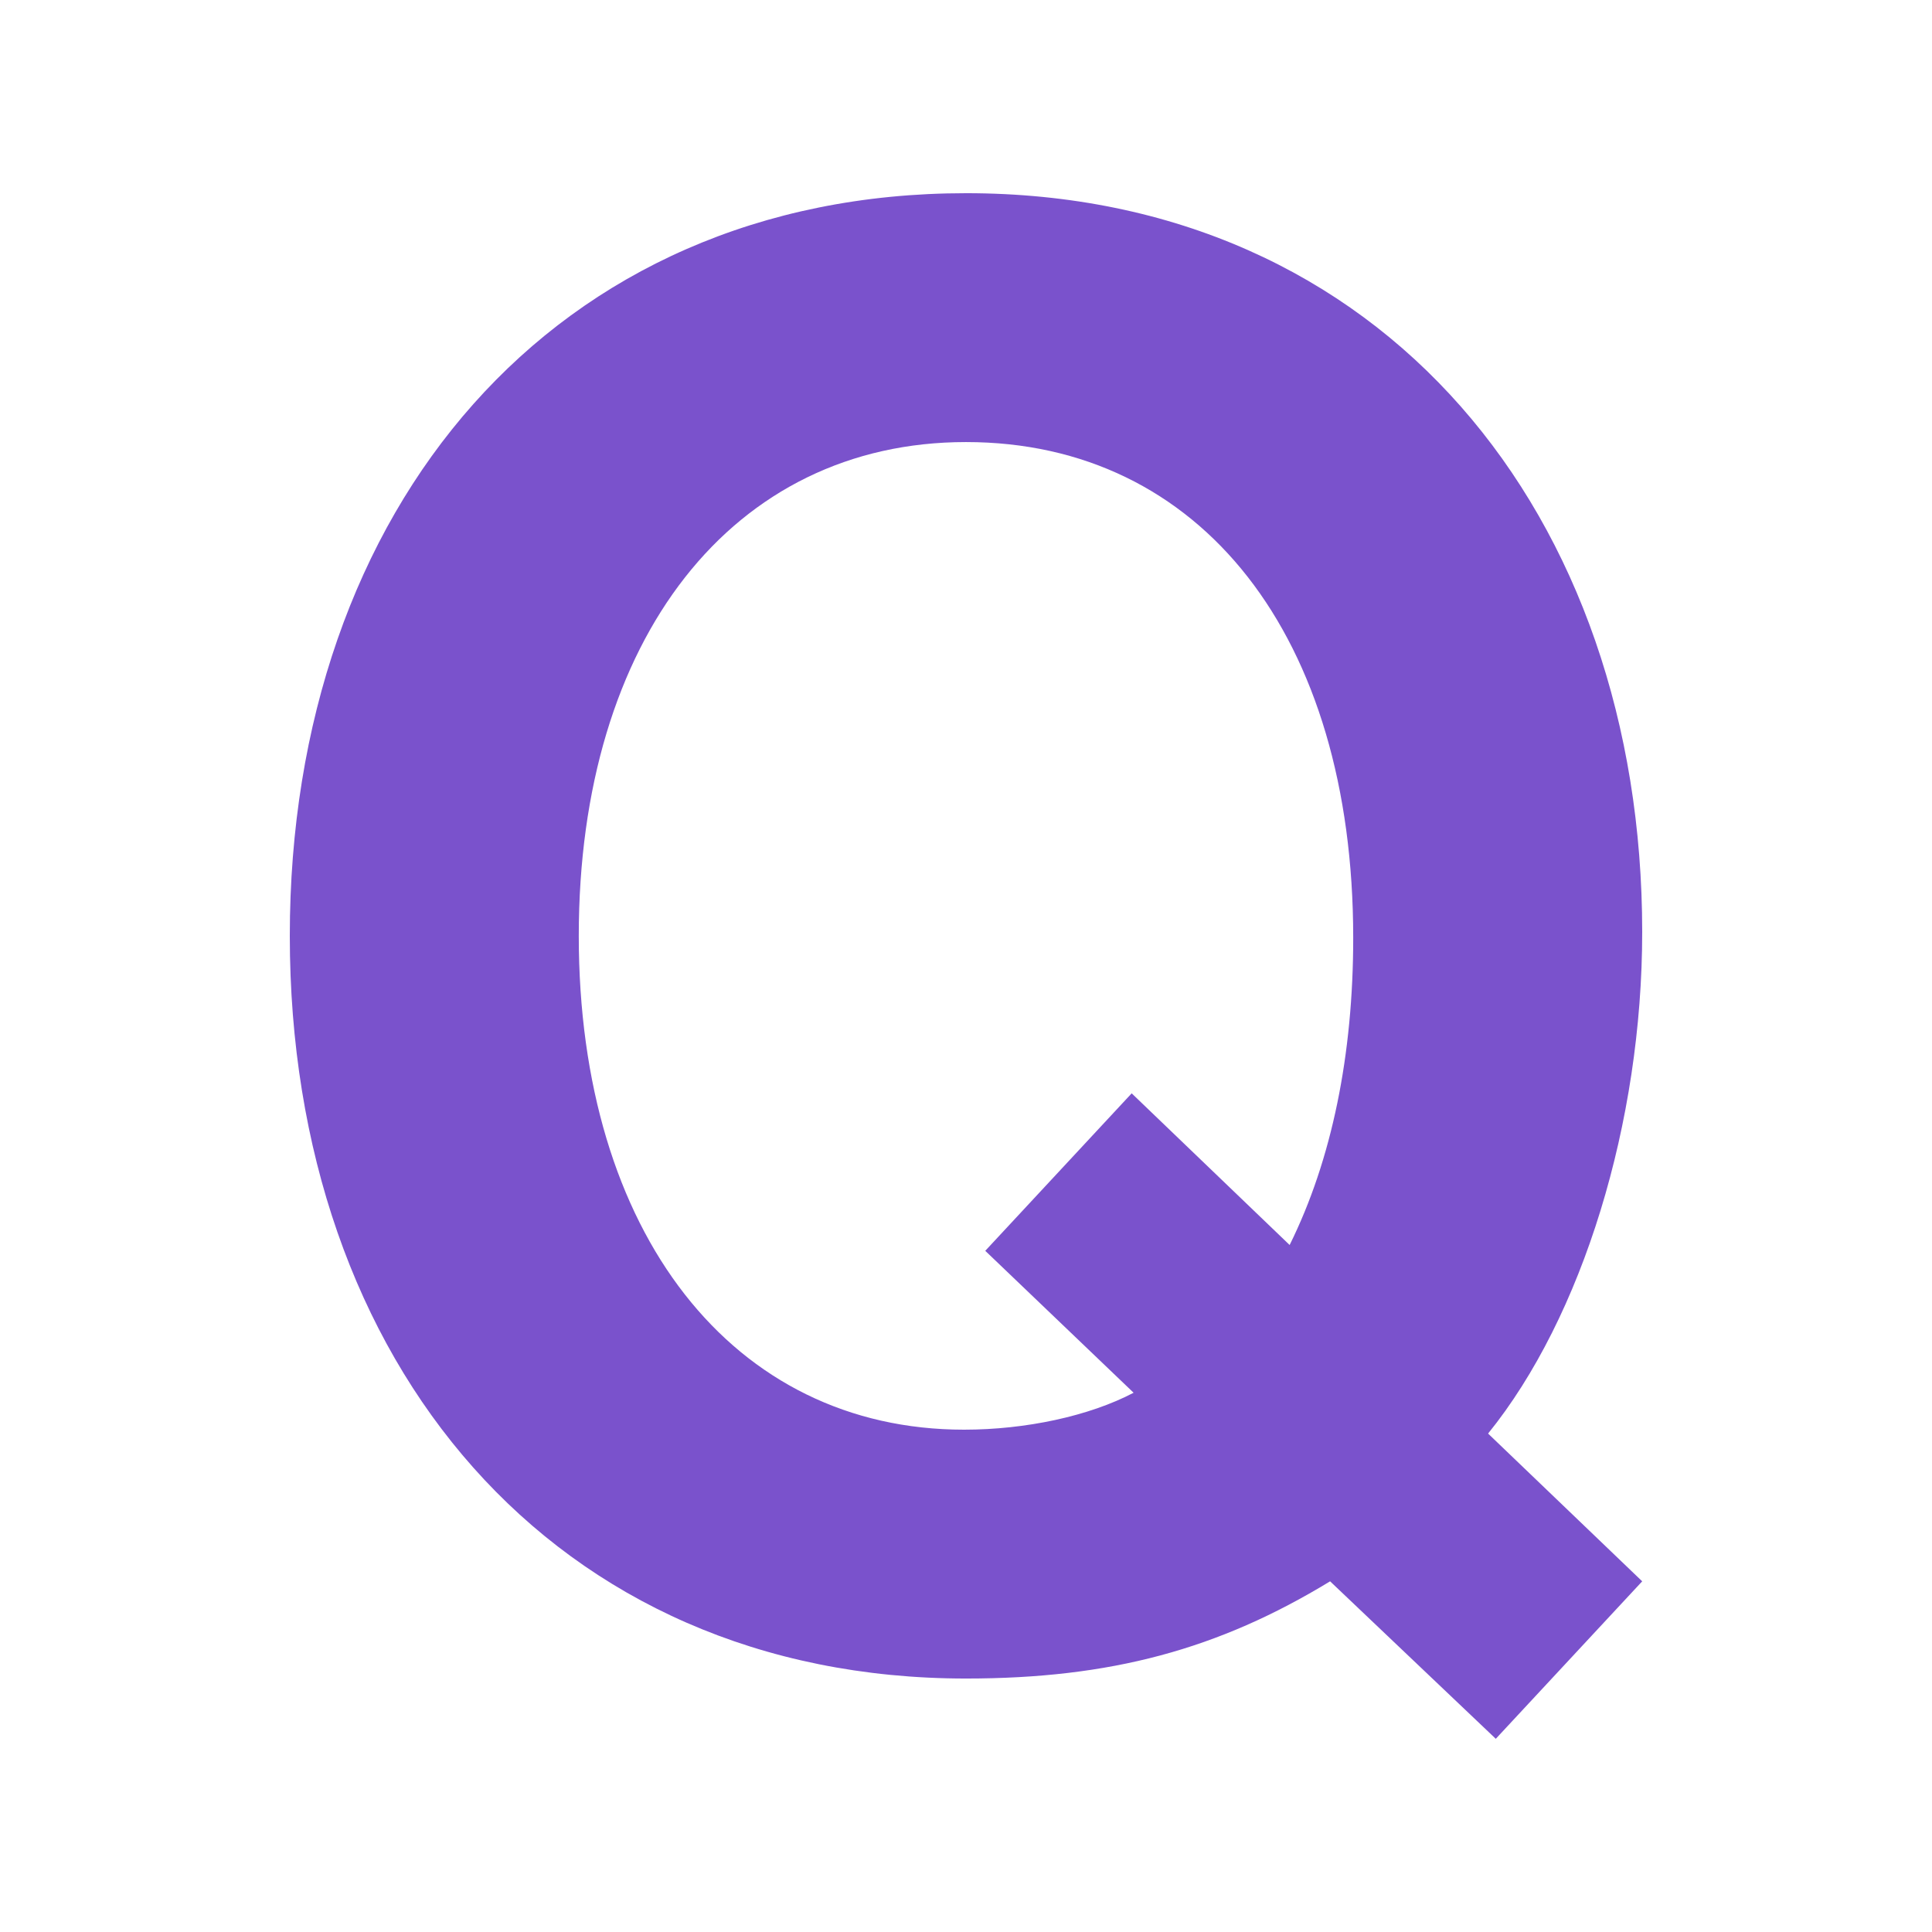
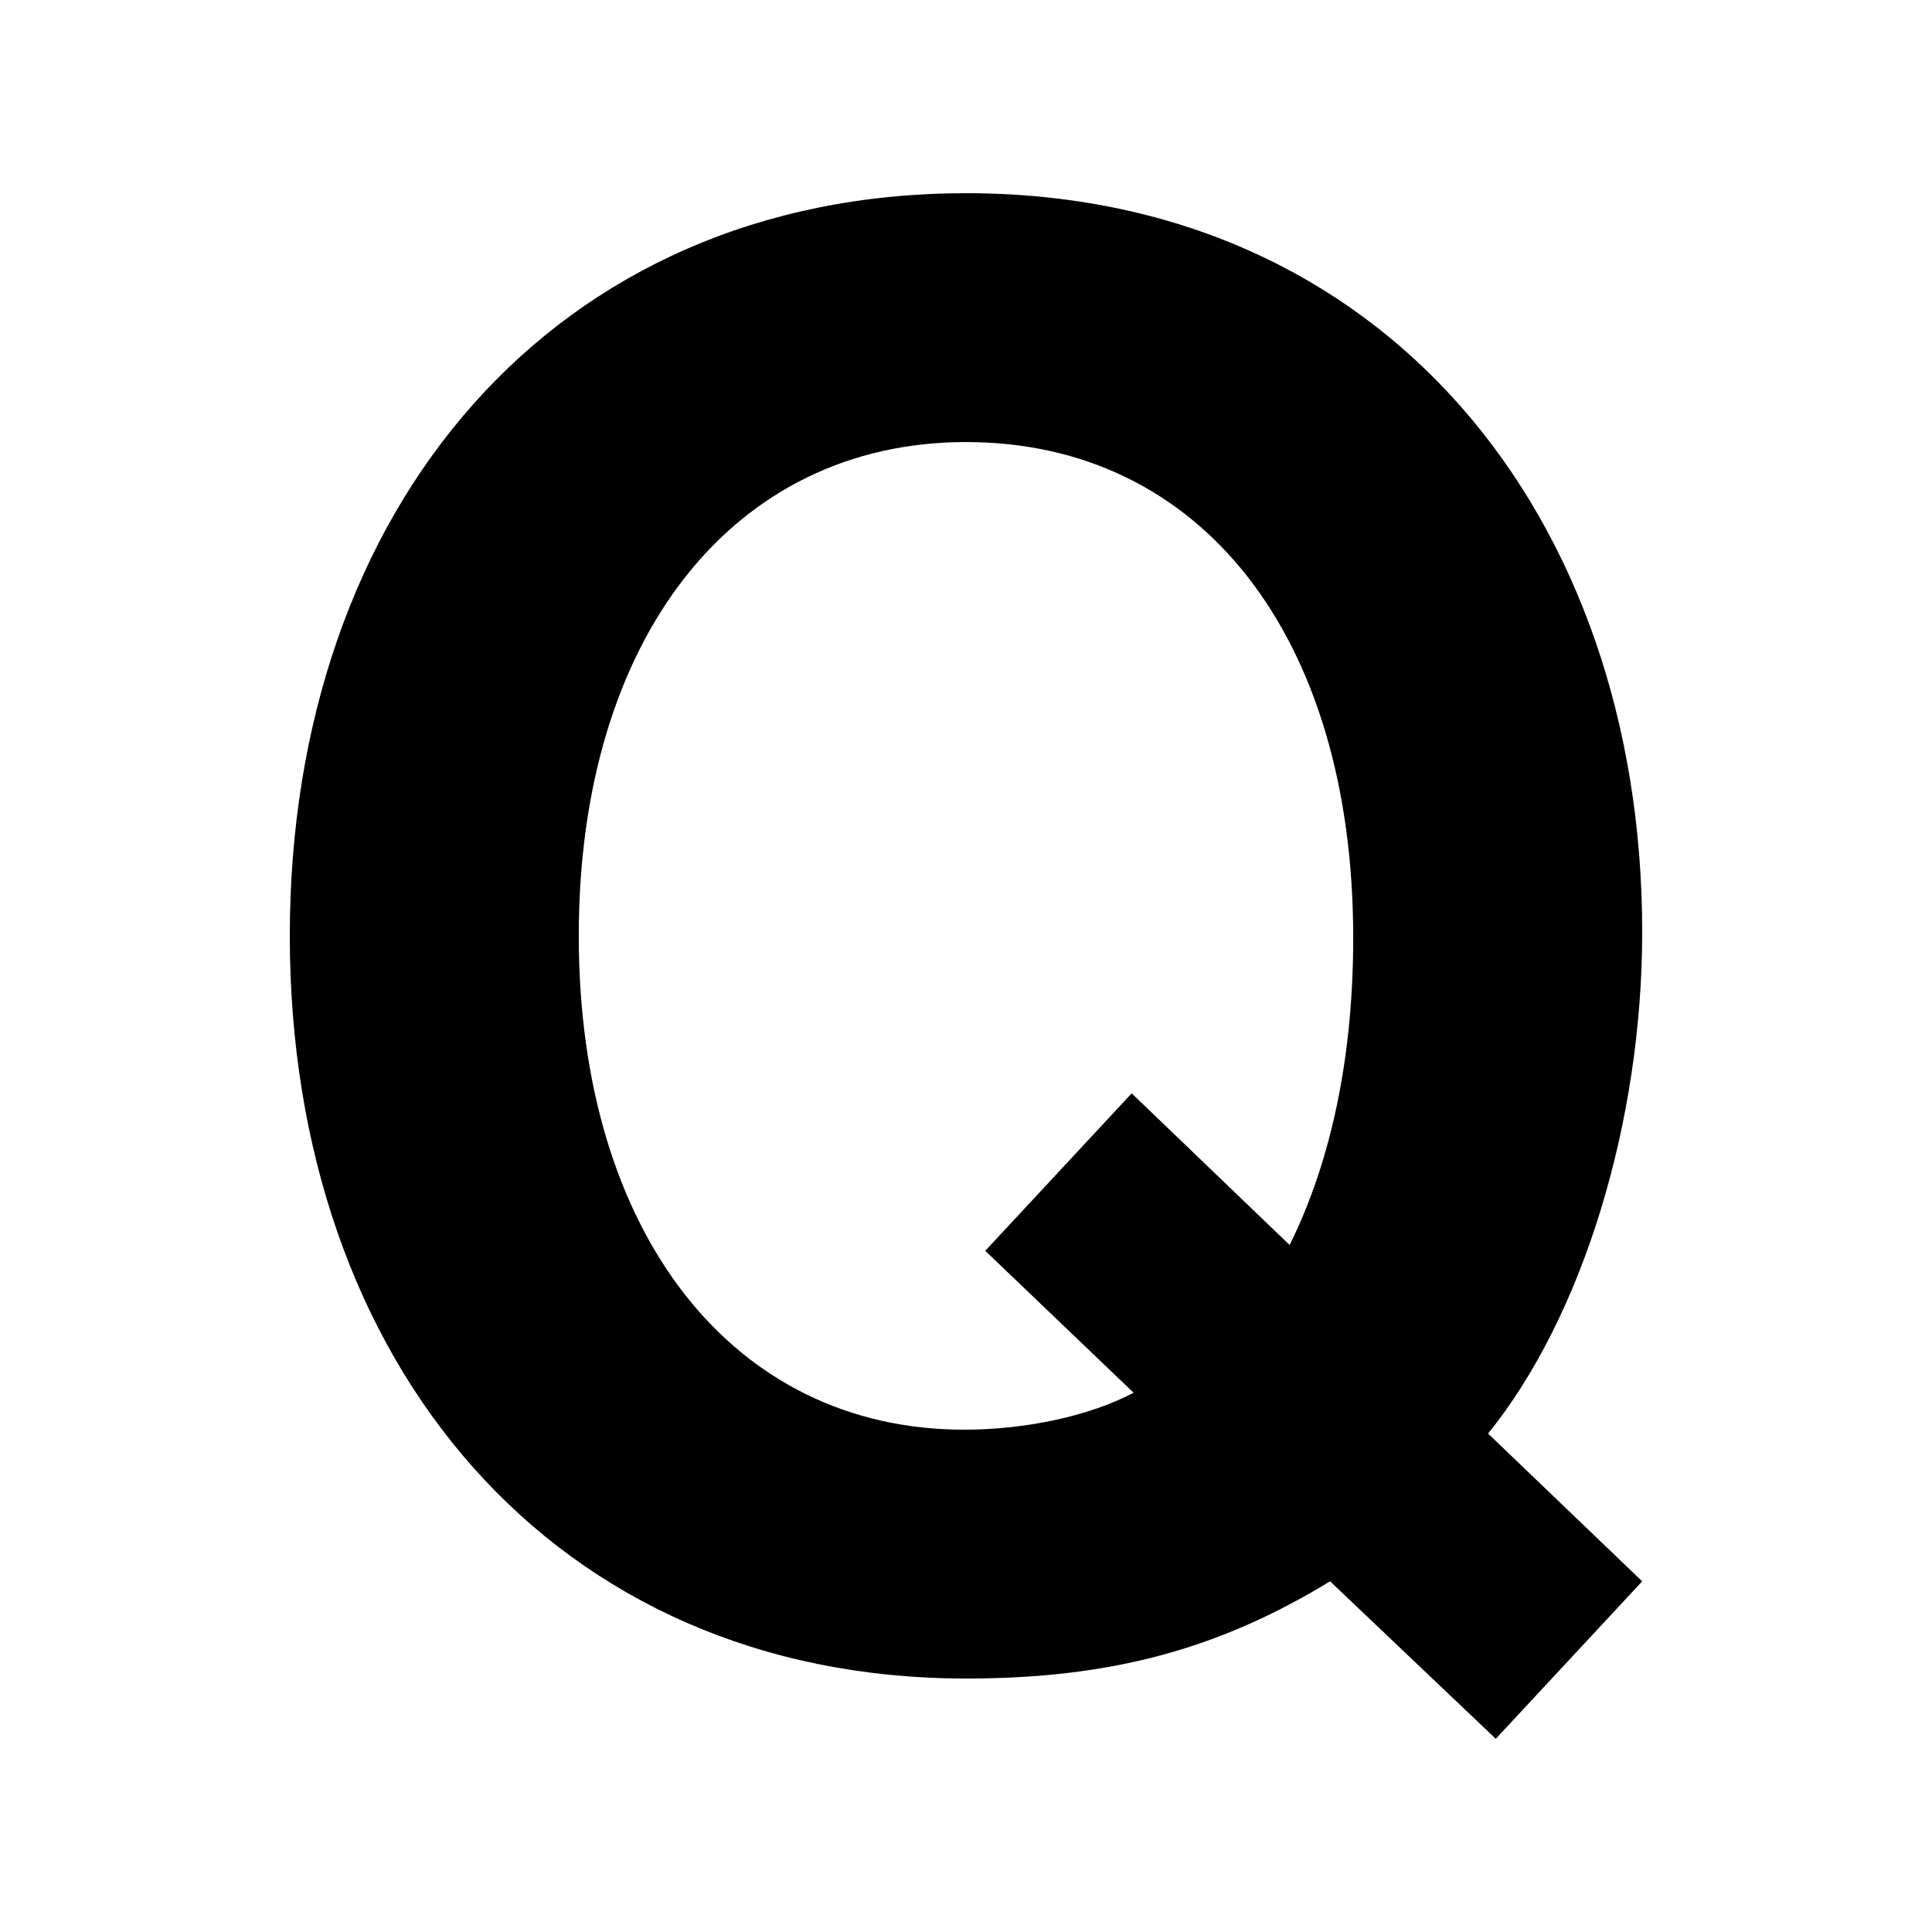
<svg xmlns="http://www.w3.org/2000/svg" width="200" height="200" viewBox="0 0 200 200" version="1.1" id="SVGRoot">
  <defs id="defs1887" />
-   <path d="M 100,20 C 57.322,20 30,52.604 30,96.88 30,141.157 57.322,173.761 100,173.761 c 14.957,0 26.125,-3.019 37.692,-10.063 l 17.151,16.302 15.157,-16.302 -15.954,-15.296 c 9.772,-12.075 15.954,-32.201 15.954,-51.925 0,-43.069 -26.724,-76.478 -70,-76.478 z m 17.151,93.182 -15.157,16.302 15.356,14.692 c -4.587,2.415 -11.168,3.824 -17.55,3.824 -23.932,0 -39.886,-20.327 -39.886,-51.119 0,-30.792 15.954,-51.119 40.085,-51.119 24.331,0 40.085,20.126 40.085,51.321 0,12.075 -2.194,22.943 -6.581,31.799 z" id="path167" style="font-weight:bold;font-size:200.342px;-inkscape-font-specification:'sans-serif Bold';fill:#7a52cc;stroke-width:1.002" />
+   <path d="M 100,20 C 57.322,20 30,52.604 30,96.88 30,141.157 57.322,173.761 100,173.761 c 14.957,0 26.125,-3.019 37.692,-10.063 l 17.151,16.302 15.157,-16.302 -15.954,-15.296 c 9.772,-12.075 15.954,-32.201 15.954,-51.925 0,-43.069 -26.724,-76.478 -70,-76.478 z m 17.151,93.182 -15.157,16.302 15.356,14.692 c -4.587,2.415 -11.168,3.824 -17.55,3.824 -23.932,0 -39.886,-20.327 -39.886,-51.119 0,-30.792 15.954,-51.119 40.085,-51.119 24.331,0 40.085,20.126 40.085,51.321 0,12.075 -2.194,22.943 -6.581,31.799 z" id="path167" style="font-weight:bold;font-size:200.342px;-inkscape-font-specification:'sans-serif Bold';fill:currentColor;stroke-width:1.002" />
</svg>
